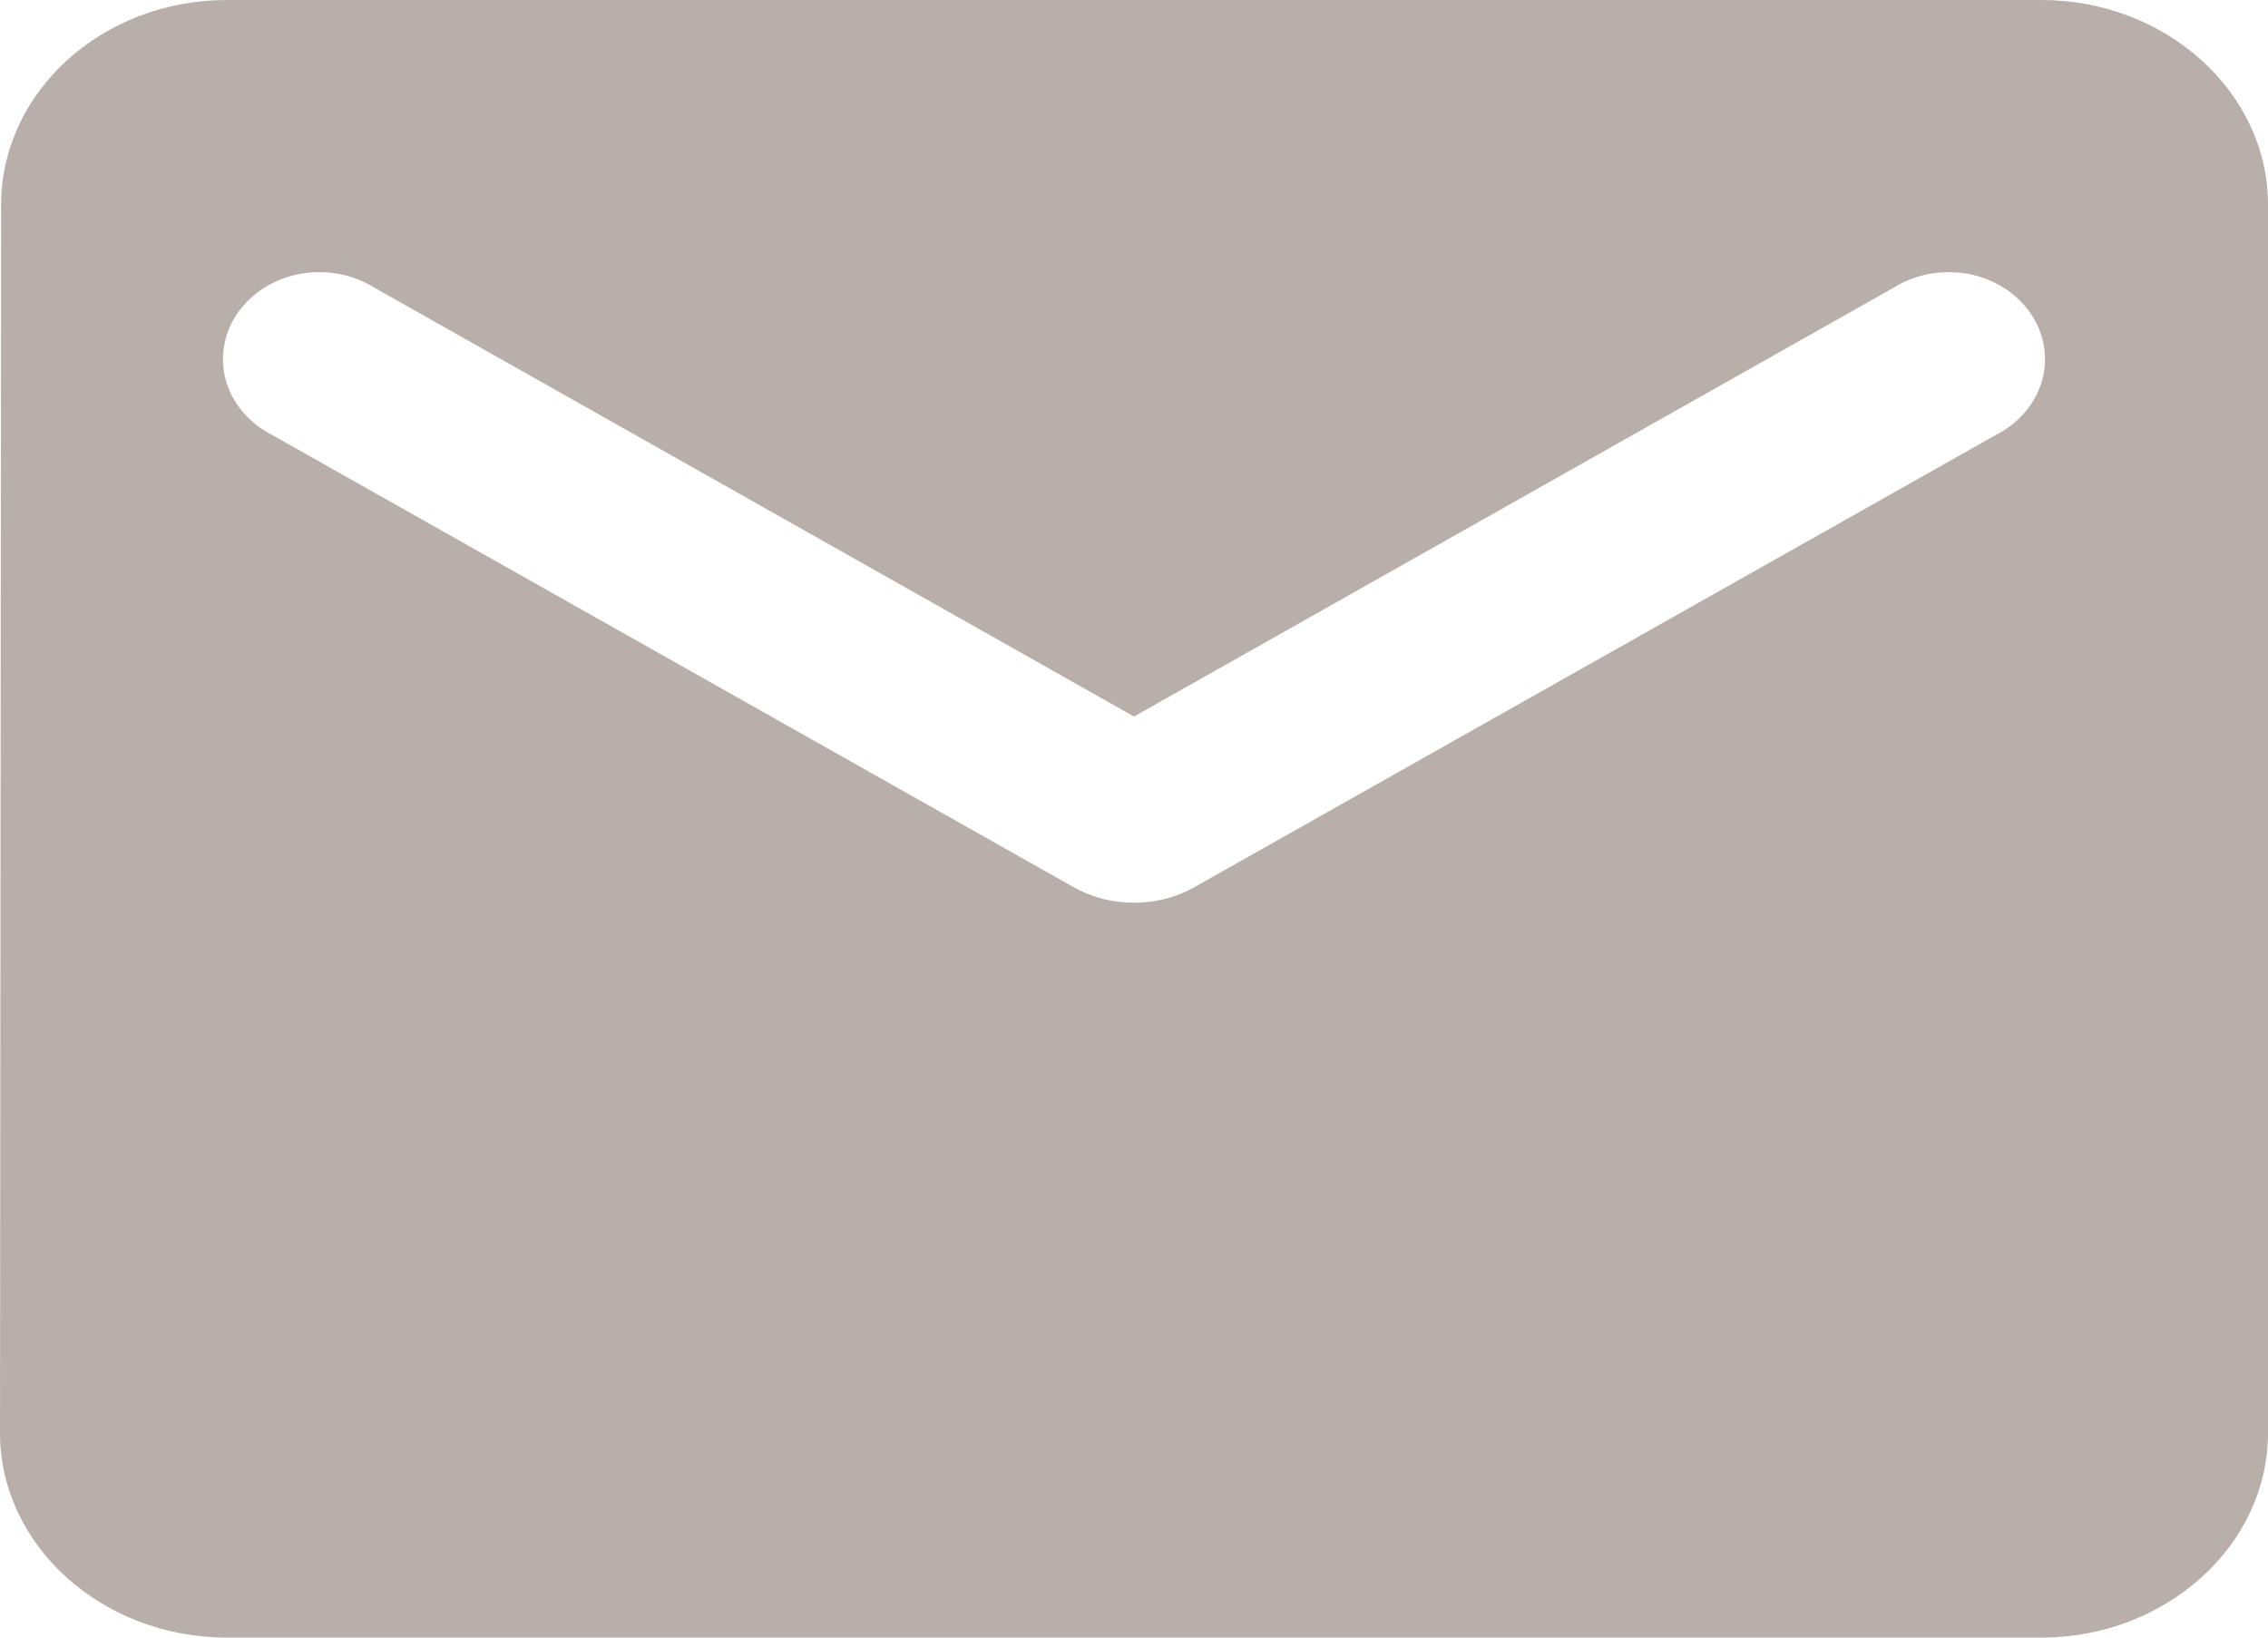
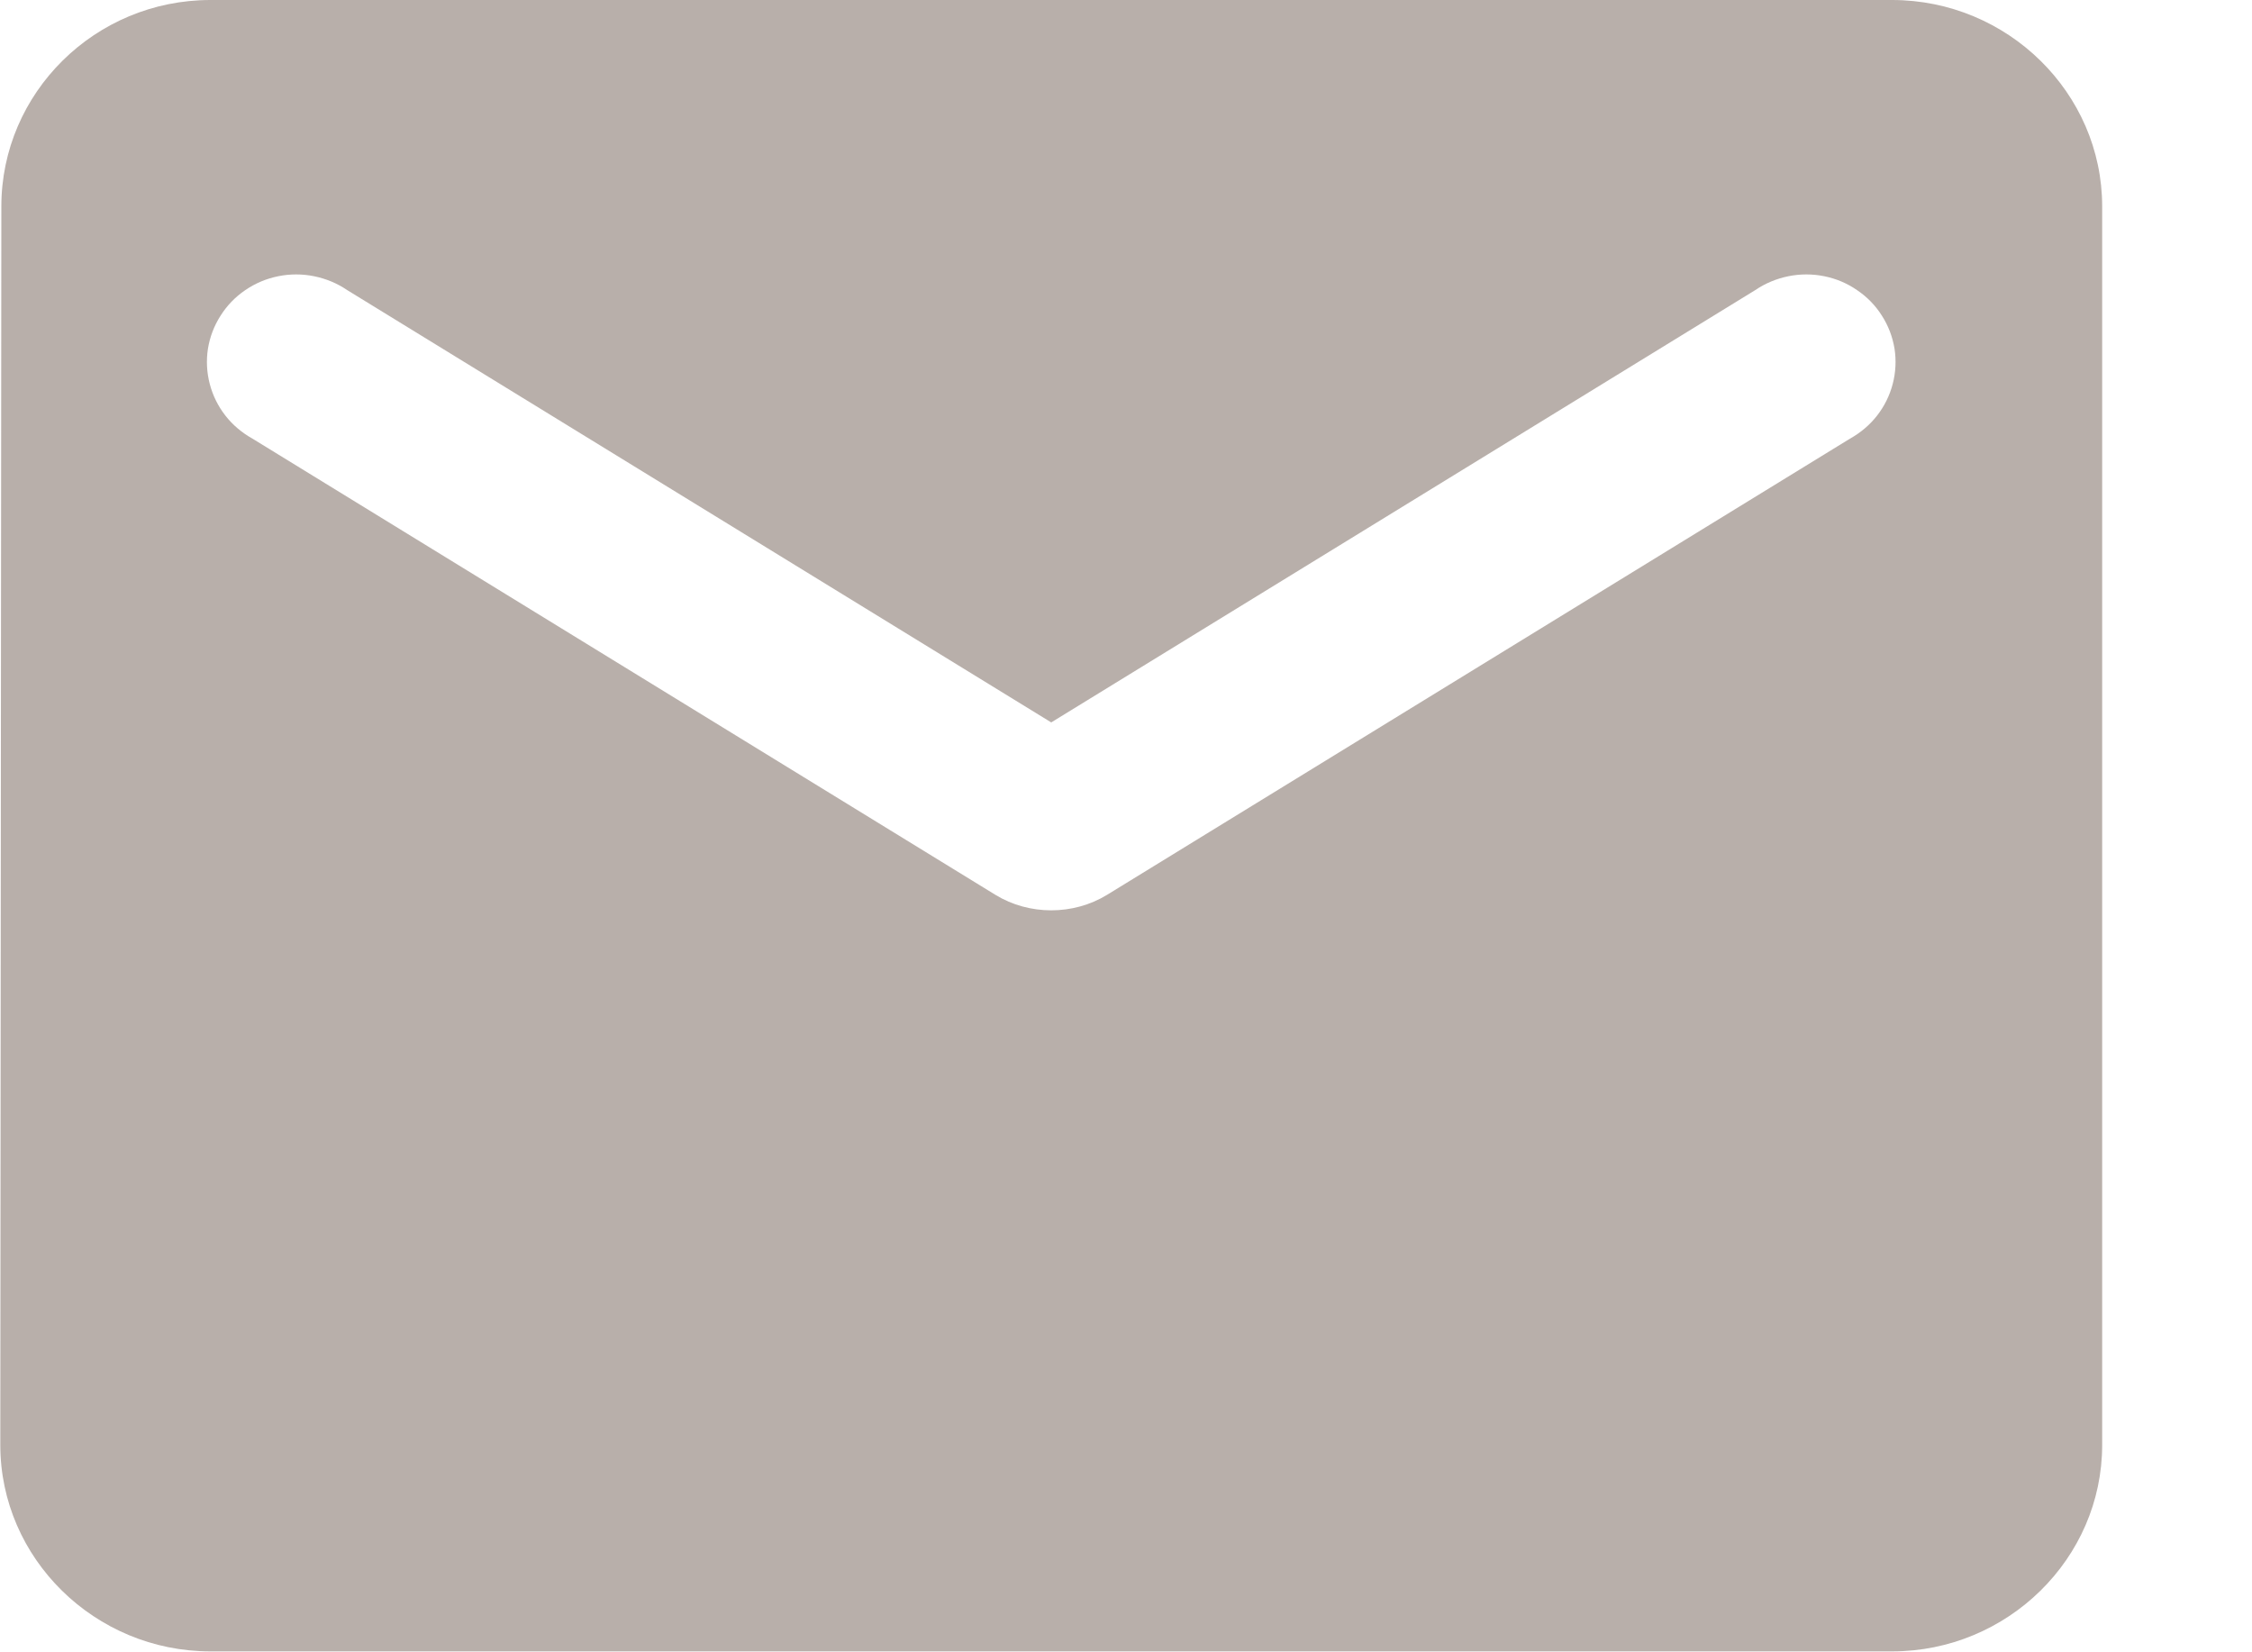
- <svg xmlns="http://www.w3.org/2000/svg" width="18" height="13" viewBox="0 0 18 13" fill="none">
-   <path d="M16.2 0H1.8C0.81 0 0.009 0.731 0.009 1.625L0 11.375C0 12.269 0.81 13 1.8 13H16.2C17.19 13 18 12.269 18 11.375V1.625C18 0.731 17.19 0 16.2 0ZM15.84 3.453L9.477 7.044C9.189 7.207 8.811 7.207 8.523 7.044L2.16 3.453C2.07 3.407 1.991 3.346 1.928 3.271C1.865 3.197 1.819 3.113 1.793 3.022C1.768 2.931 1.763 2.837 1.779 2.745C1.794 2.653 1.831 2.564 1.886 2.485C1.941 2.406 2.013 2.337 2.098 2.284C2.183 2.231 2.279 2.193 2.38 2.174C2.481 2.156 2.586 2.156 2.687 2.174C2.789 2.193 2.885 2.23 2.97 2.283L9 5.688L15.03 2.283C15.115 2.23 15.211 2.193 15.313 2.174C15.414 2.156 15.519 2.156 15.62 2.174C15.721 2.193 15.817 2.231 15.902 2.284C15.987 2.337 16.059 2.406 16.114 2.485C16.169 2.564 16.206 2.653 16.221 2.745C16.237 2.837 16.232 2.931 16.207 3.022C16.181 3.113 16.135 3.197 16.072 3.271C16.009 3.346 15.93 3.407 15.84 3.453Z" fill="#B8AFAA" />
+ <svg xmlns="http://www.w3.org/2000/svg" width="15" height="11" viewBox="0 0 15 11" fill="none">
+   <path d="M12.602 0H1.402C0.632 0 0.009 0.619 0.009 1.375L0.002 9.625C0.002 10.381 0.632 11 1.402 11H12.602C13.372 11 14.002 10.381 14.002 9.625V1.375C14.002 0.619 13.372 0 12.602 0ZM12.322 2.922L7.373 5.961C7.149 6.098 6.855 6.098 6.631 5.961L1.682 2.922C1.612 2.883 1.55 2.831 1.501 2.768C1.452 2.705 1.417 2.634 1.397 2.557C1.377 2.48 1.373 2.401 1.385 2.323C1.398 2.244 1.426 2.17 1.469 2.103C1.511 2.036 1.567 1.978 1.633 1.933C1.7 1.887 1.774 1.856 1.853 1.84C1.932 1.824 2.013 1.824 2.092 1.84C2.171 1.856 2.246 1.887 2.312 1.932L7.002 4.812L11.692 1.932C11.758 1.887 11.833 1.856 11.912 1.84C11.991 1.824 12.072 1.824 12.151 1.84C12.23 1.856 12.304 1.887 12.37 1.933C12.437 1.978 12.493 2.036 12.535 2.103C12.578 2.17 12.606 2.244 12.619 2.323C12.631 2.401 12.627 2.48 12.607 2.557C12.587 2.634 12.552 2.705 12.503 2.768C12.454 2.831 12.392 2.883 12.322 2.922V2.922Z" fill="#B8AFAA" />
</svg>
